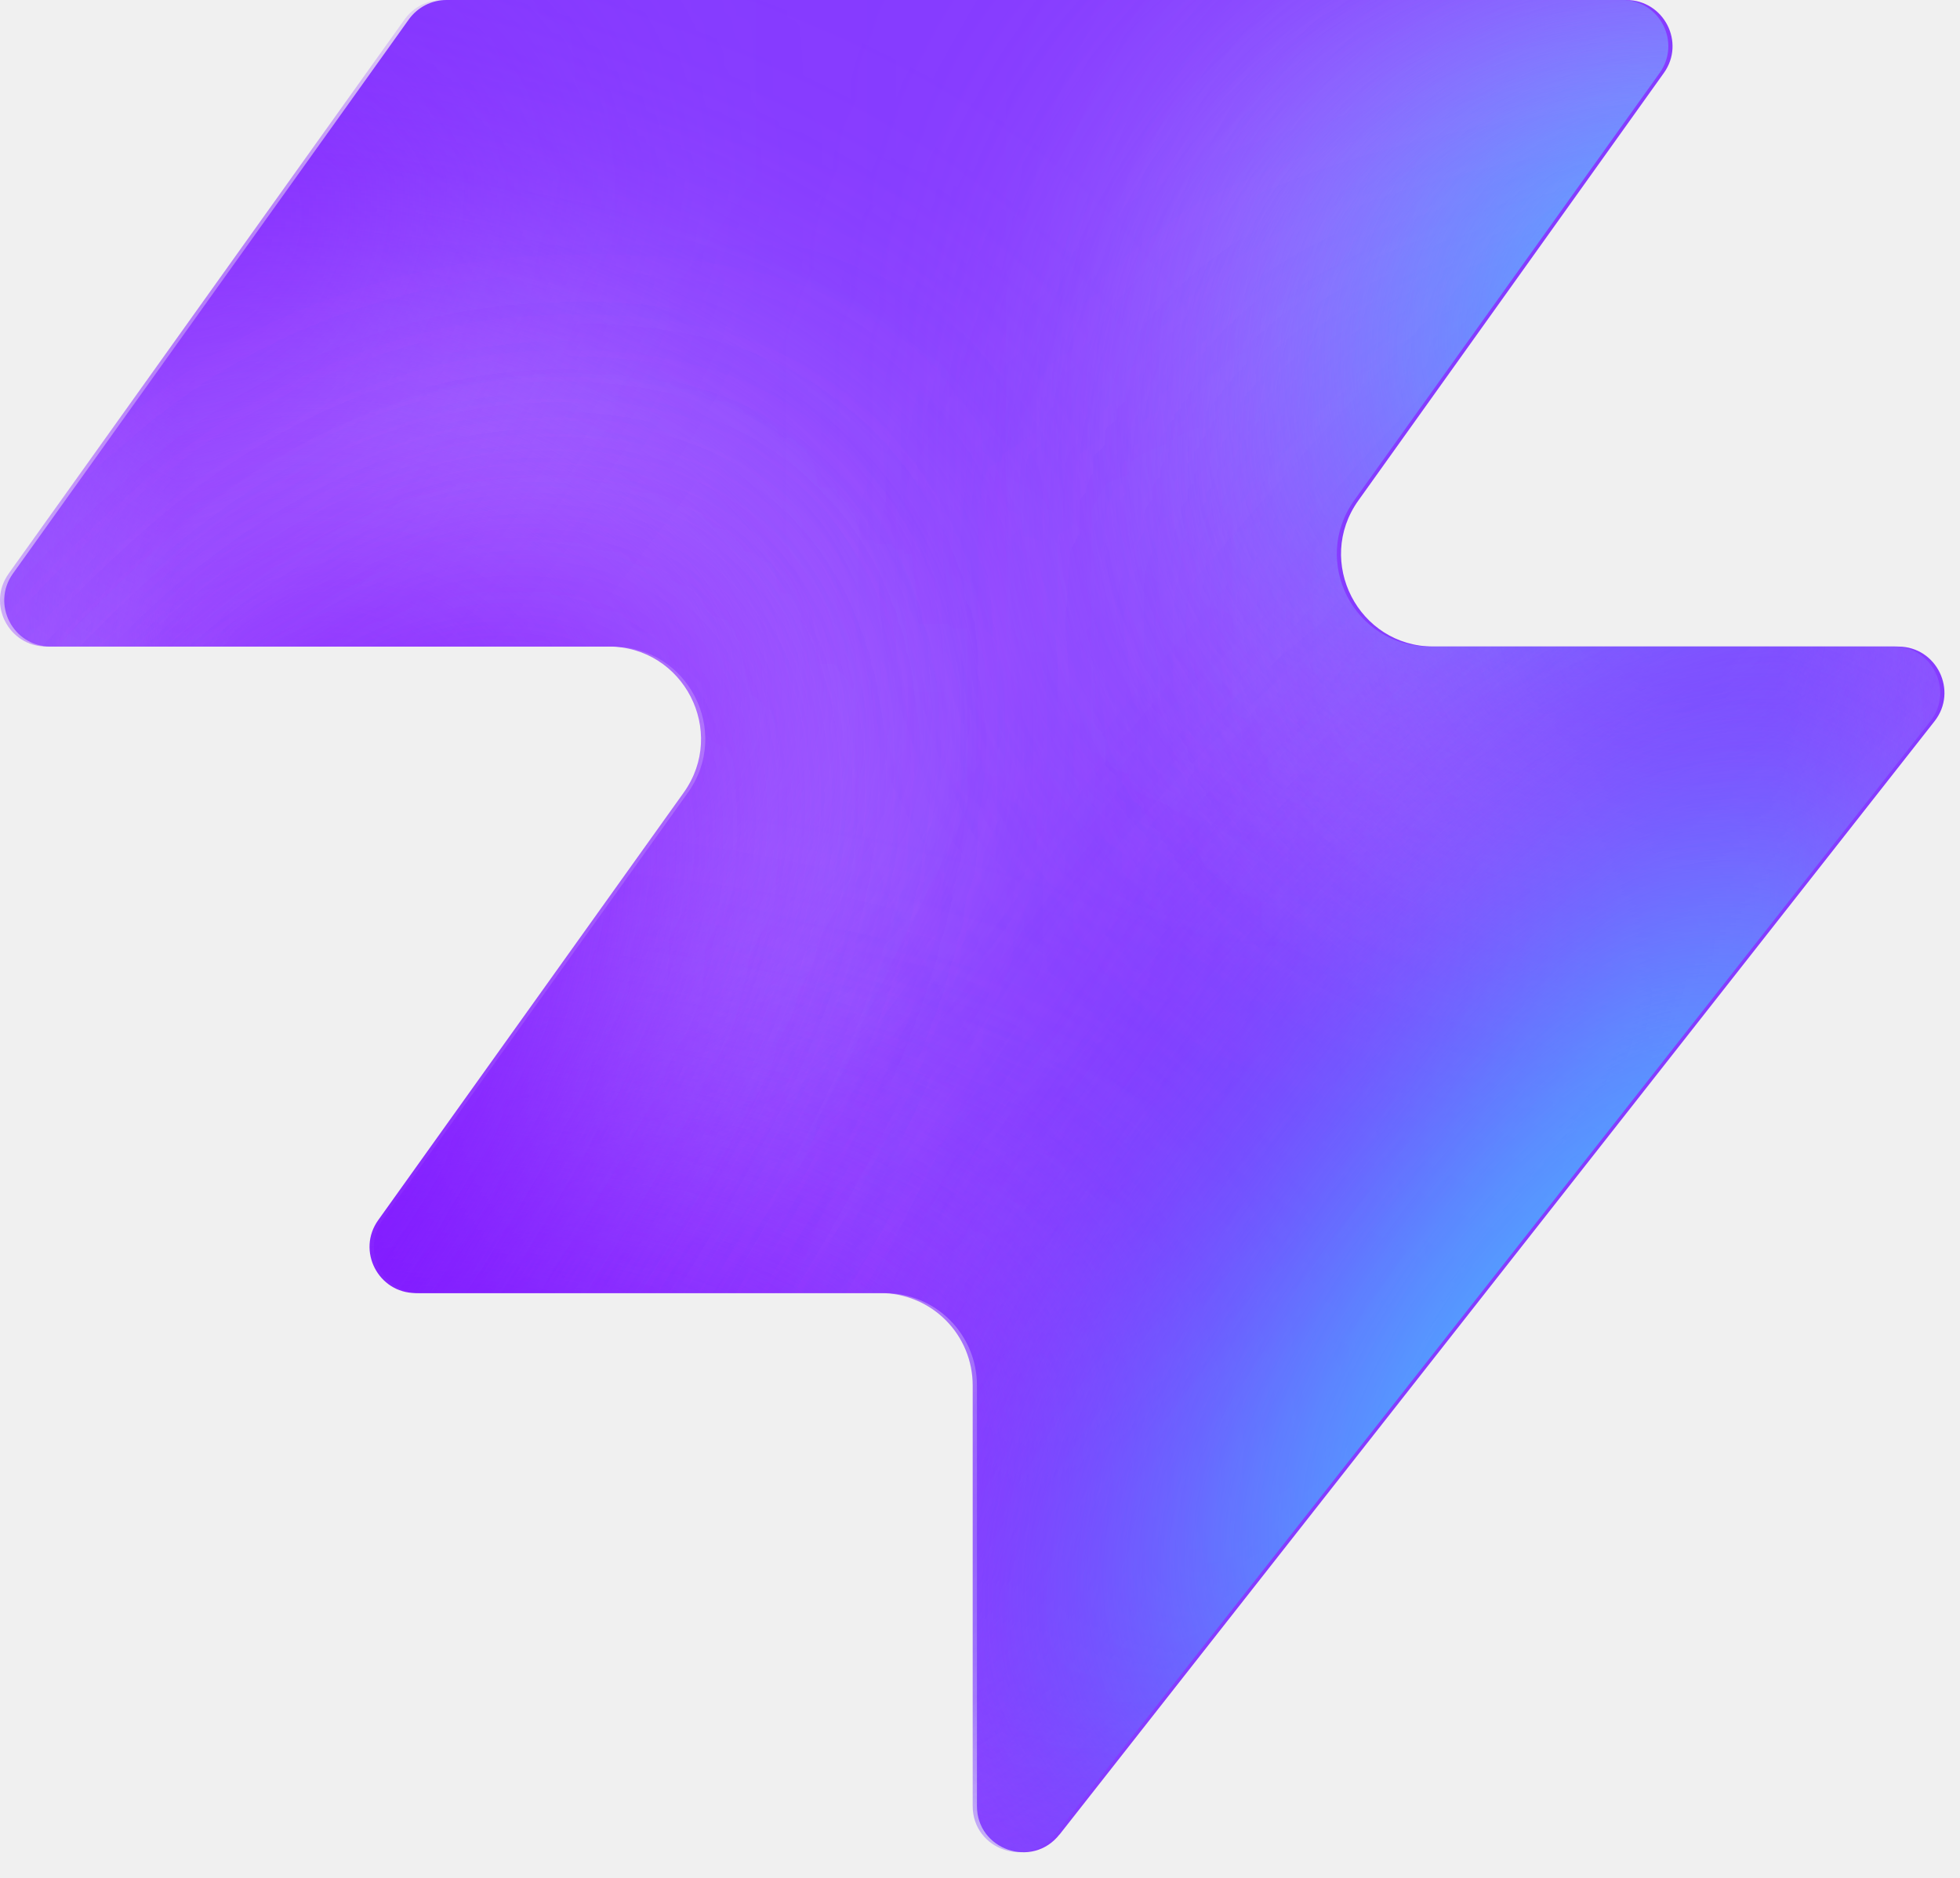
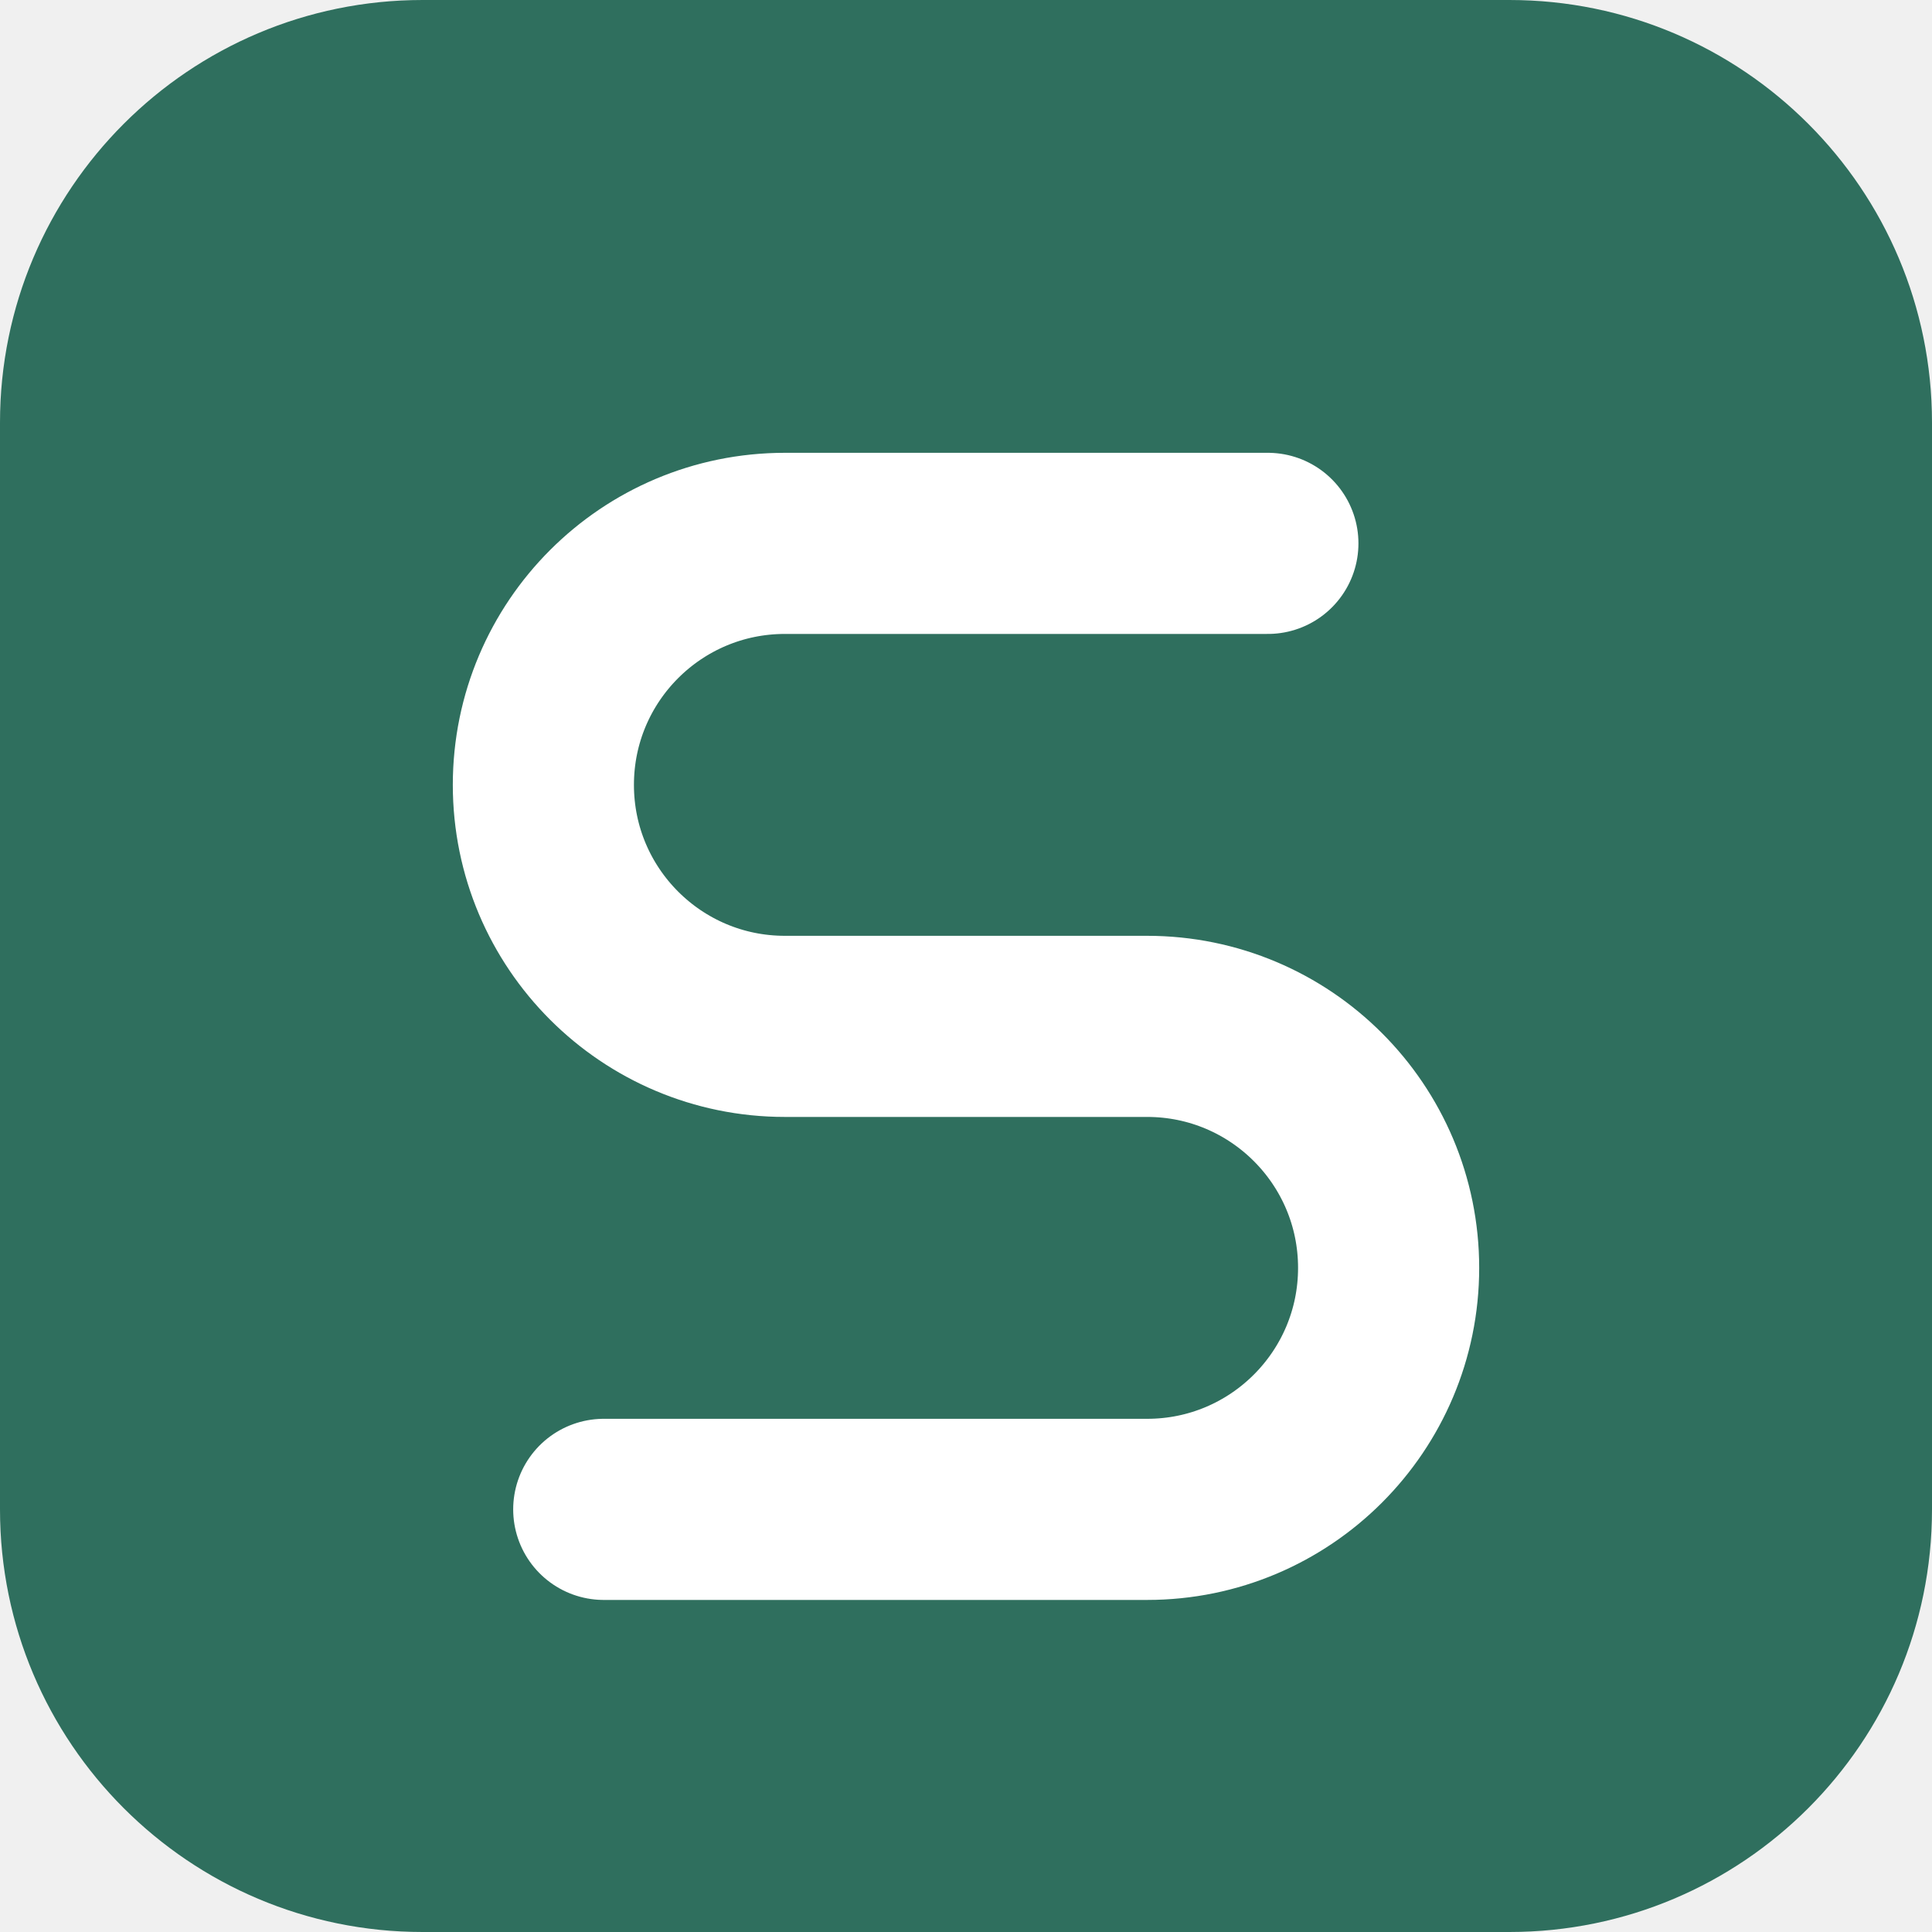
- <svg xmlns="http://www.w3.org/2000/svg" width="48" height="46" fill="none" viewBox="0 0 48 46">
-   <path fill="#863bff" d="M25.946 44.938c-.664.845-2.021.375-2.021-.698V33.937a2.26 2.26 0 0 0-2.262-2.262H10.287c-.92 0-1.456-1.04-.92-1.788l7.48-10.471c1.07-1.497 0-3.578-1.842-3.578H1.237c-.92 0-1.456-1.04-.92-1.788L10.013.474c.214-.297.556-.474.92-.474h28.894c.92 0 1.456 1.04.92 1.788l-7.48 10.471c-1.07 1.498 0 3.579 1.842 3.579h11.377c.943 0 1.473 1.088.89 1.83L25.947 44.94z" style="fill:#863bff;fill:color(display-p3 .525 .23 1);fill-opacity:1" />
-   <mask id="a" width="48" height="46" x="0" y="0" maskUnits="userSpaceOnUse" style="mask-type:alpha">
-     <path fill="#000" d="M25.842 44.938c-.664.844-2.021.375-2.021-.698V33.937a2.26 2.26 0 0 0-2.262-2.262H10.183c-.92 0-1.456-1.04-.92-1.788l7.48-10.471c1.07-1.498 0-3.579-1.842-3.579H1.133c-.92 0-1.456-1.04-.92-1.787L9.91.473c.214-.297.556-.474.92-.474h28.894c.92 0 1.456 1.04.92 1.788l-7.48 10.471c-1.07 1.498 0 3.578 1.842 3.578h11.377c.943 0 1.473 1.088.89 1.832L25.843 44.94z" style="fill:#000;fill-opacity:1" />
-   </mask>
-   <g mask="url(#a)">
-     <g filter="url(#b)">
-       <ellipse cx="5.508" cy="14.704" fill="#ede6ff" rx="5.508" ry="14.704" style="fill:#ede6ff;fill:color(display-p3 .927 .903 1);fill-opacity:1" transform="matrix(.00324 1 1 -.00324 -4.47 31.516)" />
-     </g>
-     <g filter="url(#c)">
-       <ellipse cx="10.399" cy="29.851" fill="#ede6ff" rx="10.399" ry="29.851" style="fill:#ede6ff;fill:color(display-p3 .927 .903 1);fill-opacity:1" transform="matrix(.00324 1 1 -.00324 -39.328 7.883)" />
-     </g>
-     <g filter="url(#d)">
-       <ellipse cx="5.508" cy="30.487" fill="#7e14ff" rx="5.508" ry="30.487" style="fill:#7e14ff;fill:color(display-p3 .492 .077 1);fill-opacity:1" transform="rotate(89.814 -25.913 -14.639)scale(1 -1)" />
-     </g>
-     <g filter="url(#e)">
-       <ellipse cx="5.508" cy="30.599" fill="#7e14ff" rx="5.508" ry="30.599" style="fill:#7e14ff;fill:color(display-p3 .492 .077 1);fill-opacity:1" transform="rotate(89.814 -32.644 -3.334)scale(1 -1)" />
-     </g>
-     <g filter="url(#f)">
-       <ellipse cx="5.508" cy="30.599" fill="#7e14ff" rx="5.508" ry="30.599" style="fill:#7e14ff;fill:color(display-p3 .492 .077 1);fill-opacity:1" transform="matrix(.00324 1 1 -.00324 -34.34 30.47)" />
-     </g>
-     <g filter="url(#g)">
-       <ellipse cx="14.072" cy="22.078" fill="#ede6ff" rx="14.072" ry="22.078" style="fill:#ede6ff;fill:color(display-p3 .927 .903 1);fill-opacity:1" transform="rotate(93.35 24.506 48.493)scale(-1 1)" />
-     </g>
-     <g filter="url(#h)">
-       <ellipse cx="3.47" cy="21.501" fill="#7e14ff" rx="3.47" ry="21.501" style="fill:#7e14ff;fill:color(display-p3 .492 .077 1);fill-opacity:1" transform="rotate(89.009 28.708 47.59)scale(-1 1)" />
-     </g>
-     <g filter="url(#i)">
-       <ellipse cx="3.47" cy="21.501" fill="#7e14ff" rx="3.47" ry="21.501" style="fill:#7e14ff;fill:color(display-p3 .492 .077 1);fill-opacity:1" transform="rotate(89.009 28.708 47.59)scale(-1 1)" />
-     </g>
-     <g filter="url(#j)">
-       <ellipse cx=".387" cy="8.972" fill="#7e14ff" rx="4.407" ry="29.108" style="fill:#7e14ff;fill:color(display-p3 .492 .077 1);fill-opacity:1" transform="rotate(39.51 .387 8.972)" />
-     </g>
-     <g filter="url(#k)">
-       <ellipse cx="47.523" cy="-6.092" fill="#7e14ff" rx="4.407" ry="29.108" style="fill:#7e14ff;fill:color(display-p3 .492 .077 1);fill-opacity:1" transform="rotate(37.892 47.523 -6.092)" />
-     </g>
-     <g filter="url(#l)">
-       <ellipse cx="41.412" cy="6.333" fill="#47bfff" rx="5.971" ry="9.665" style="fill:#47bfff;fill:color(display-p3 .28 .748 1);fill-opacity:1" transform="rotate(37.892 41.412 6.333)" />
-     </g>
-     <g filter="url(#m)">
-       <ellipse cx="-1.879" cy="38.332" fill="#7e14ff" rx="4.407" ry="29.108" style="fill:#7e14ff;fill:color(display-p3 .492 .077 1);fill-opacity:1" transform="rotate(37.892 -1.88 38.332)" />
-     </g>
-     <g filter="url(#n)">
-       <ellipse cx="-1.879" cy="38.332" fill="#7e14ff" rx="4.407" ry="29.108" style="fill:#7e14ff;fill:color(display-p3 .492 .077 1);fill-opacity:1" transform="rotate(37.892 -1.88 38.332)" />
-     </g>
-     <g filter="url(#o)">
-       <ellipse cx="35.651" cy="29.907" fill="#7e14ff" rx="4.407" ry="29.108" style="fill:#7e14ff;fill:color(display-p3 .492 .077 1);fill-opacity:1" transform="rotate(37.892 35.651 29.907)" />
-     </g>
-     <g filter="url(#p)">
-       <ellipse cx="38.418" cy="32.4" fill="#47bfff" rx="5.971" ry="15.297" style="fill:#47bfff;fill:color(display-p3 .28 .748 1);fill-opacity:1" transform="rotate(37.892 38.418 32.4)" />
-     </g>
-   </g>
-   <defs>
-     <filter id="b" width="60.045" height="41.654" x="-19.77" y="16.149" color-interpolation-filters="sRGB" filterUnits="userSpaceOnUse">
-       <feFlood flood-opacity="0" result="BackgroundImageFix" />
-       <feBlend in="SourceGraphic" in2="BackgroundImageFix" result="shape" />
-       <feGaussianBlur result="effect1_foregroundBlur_2002_17158" stdDeviation="7.659" />
-     </filter>
-     <filter id="c" width="90.34" height="51.437" x="-54.613" y="-7.533" color-interpolation-filters="sRGB" filterUnits="userSpaceOnUse">
-       <feFlood flood-opacity="0" result="BackgroundImageFix" />
-       <feBlend in="SourceGraphic" in2="BackgroundImageFix" result="shape" />
-       <feGaussianBlur result="effect1_foregroundBlur_2002_17158" stdDeviation="7.659" />
-     </filter>
-     <filter id="d" width="79.355" height="29.4" x="-49.64" y="2.03" color-interpolation-filters="sRGB" filterUnits="userSpaceOnUse">
-       <feFlood flood-opacity="0" result="BackgroundImageFix" />
-       <feBlend in="SourceGraphic" in2="BackgroundImageFix" result="shape" />
-       <feGaussianBlur result="effect1_foregroundBlur_2002_17158" stdDeviation="4.596" />
-     </filter>
-     <filter id="e" width="79.579" height="29.4" x="-45.045" y="20.029" color-interpolation-filters="sRGB" filterUnits="userSpaceOnUse">
-       <feFlood flood-opacity="0" result="BackgroundImageFix" />
-       <feBlend in="SourceGraphic" in2="BackgroundImageFix" result="shape" />
-       <feGaussianBlur result="effect1_foregroundBlur_2002_17158" stdDeviation="4.596" />
-     </filter>
-     <filter id="f" width="79.579" height="29.4" x="-43.513" y="21.178" color-interpolation-filters="sRGB" filterUnits="userSpaceOnUse">
-       <feFlood flood-opacity="0" result="BackgroundImageFix" />
-       <feBlend in="SourceGraphic" in2="BackgroundImageFix" result="shape" />
-       <feGaussianBlur result="effect1_foregroundBlur_2002_17158" stdDeviation="4.596" />
-     </filter>
-     <filter id="g" width="74.749" height="58.852" x="15.756" y="-17.901" color-interpolation-filters="sRGB" filterUnits="userSpaceOnUse">
-       <feFlood flood-opacity="0" result="BackgroundImageFix" />
-       <feBlend in="SourceGraphic" in2="BackgroundImageFix" result="shape" />
-       <feGaussianBlur result="effect1_foregroundBlur_2002_17158" stdDeviation="7.659" />
-     </filter>
-     <filter id="h" width="61.377" height="25.362" x="23.548" y="2.284" color-interpolation-filters="sRGB" filterUnits="userSpaceOnUse">
-       <feFlood flood-opacity="0" result="BackgroundImageFix" />
-       <feBlend in="SourceGraphic" in2="BackgroundImageFix" result="shape" />
-       <feGaussianBlur result="effect1_foregroundBlur_2002_17158" stdDeviation="4.596" />
-     </filter>
-     <filter id="i" width="61.377" height="25.362" x="23.548" y="2.284" color-interpolation-filters="sRGB" filterUnits="userSpaceOnUse">
-       <feFlood flood-opacity="0" result="BackgroundImageFix" />
-       <feBlend in="SourceGraphic" in2="BackgroundImageFix" result="shape" />
-       <feGaussianBlur result="effect1_foregroundBlur_2002_17158" stdDeviation="4.596" />
-     </filter>
-     <filter id="j" width="56.045" height="63.649" x="-27.636" y="-22.853" color-interpolation-filters="sRGB" filterUnits="userSpaceOnUse">
-       <feFlood flood-opacity="0" result="BackgroundImageFix" />
-       <feBlend in="SourceGraphic" in2="BackgroundImageFix" result="shape" />
-       <feGaussianBlur result="effect1_foregroundBlur_2002_17158" stdDeviation="4.596" />
-     </filter>
-     <filter id="k" width="54.814" height="64.646" x="20.116" y="-38.415" color-interpolation-filters="sRGB" filterUnits="userSpaceOnUse">
-       <feFlood flood-opacity="0" result="BackgroundImageFix" />
-       <feBlend in="SourceGraphic" in2="BackgroundImageFix" result="shape" />
-       <feGaussianBlur result="effect1_foregroundBlur_2002_17158" stdDeviation="4.596" />
-     </filter>
-     <filter id="l" width="33.541" height="35.313" x="24.641" y="-11.323" color-interpolation-filters="sRGB" filterUnits="userSpaceOnUse">
-       <feFlood flood-opacity="0" result="BackgroundImageFix" />
-       <feBlend in="SourceGraphic" in2="BackgroundImageFix" result="shape" />
-       <feGaussianBlur result="effect1_foregroundBlur_2002_17158" stdDeviation="4.596" />
-     </filter>
-     <filter id="m" width="54.814" height="64.646" x="-29.286" y="6.009" color-interpolation-filters="sRGB" filterUnits="userSpaceOnUse">
-       <feFlood flood-opacity="0" result="BackgroundImageFix" />
-       <feBlend in="SourceGraphic" in2="BackgroundImageFix" result="shape" />
-       <feGaussianBlur result="effect1_foregroundBlur_2002_17158" stdDeviation="4.596" />
-     </filter>
-     <filter id="n" width="54.814" height="64.646" x="-29.286" y="6.009" color-interpolation-filters="sRGB" filterUnits="userSpaceOnUse">
-       <feFlood flood-opacity="0" result="BackgroundImageFix" />
-       <feBlend in="SourceGraphic" in2="BackgroundImageFix" result="shape" />
-       <feGaussianBlur result="effect1_foregroundBlur_2002_17158" stdDeviation="4.596" />
-     </filter>
-     <filter id="o" width="54.814" height="64.646" x="8.244" y="-2.416" color-interpolation-filters="sRGB" filterUnits="userSpaceOnUse">
-       <feFlood flood-opacity="0" result="BackgroundImageFix" />
-       <feBlend in="SourceGraphic" in2="BackgroundImageFix" result="shape" />
-       <feGaussianBlur result="effect1_foregroundBlur_2002_17158" stdDeviation="4.596" />
-     </filter>
-     <filter id="p" width="39.409" height="43.623" x="18.713" y="10.588" color-interpolation-filters="sRGB" filterUnits="userSpaceOnUse">
-       <feFlood flood-opacity="0" result="BackgroundImageFix" />
-       <feBlend in="SourceGraphic" in2="BackgroundImageFix" result="shape" />
-       <feGaussianBlur result="effect1_foregroundBlur_2002_17158" stdDeviation="4.596" />
-     </filter>
-   </defs>
+ <svg xmlns="http://www.w3.org/2000/svg" viewBox="0 0 32 32">
+   <rect width="32" height="32" rx="7" fill="#2f6f5e" />
+   <path d="M21 9h-8a4 4 0 0 0 0 8h6a4 4 0 0 1 0 8h-9" fill="none" stroke="#fff" stroke-width="3" stroke-linecap="round" />
</svg>
